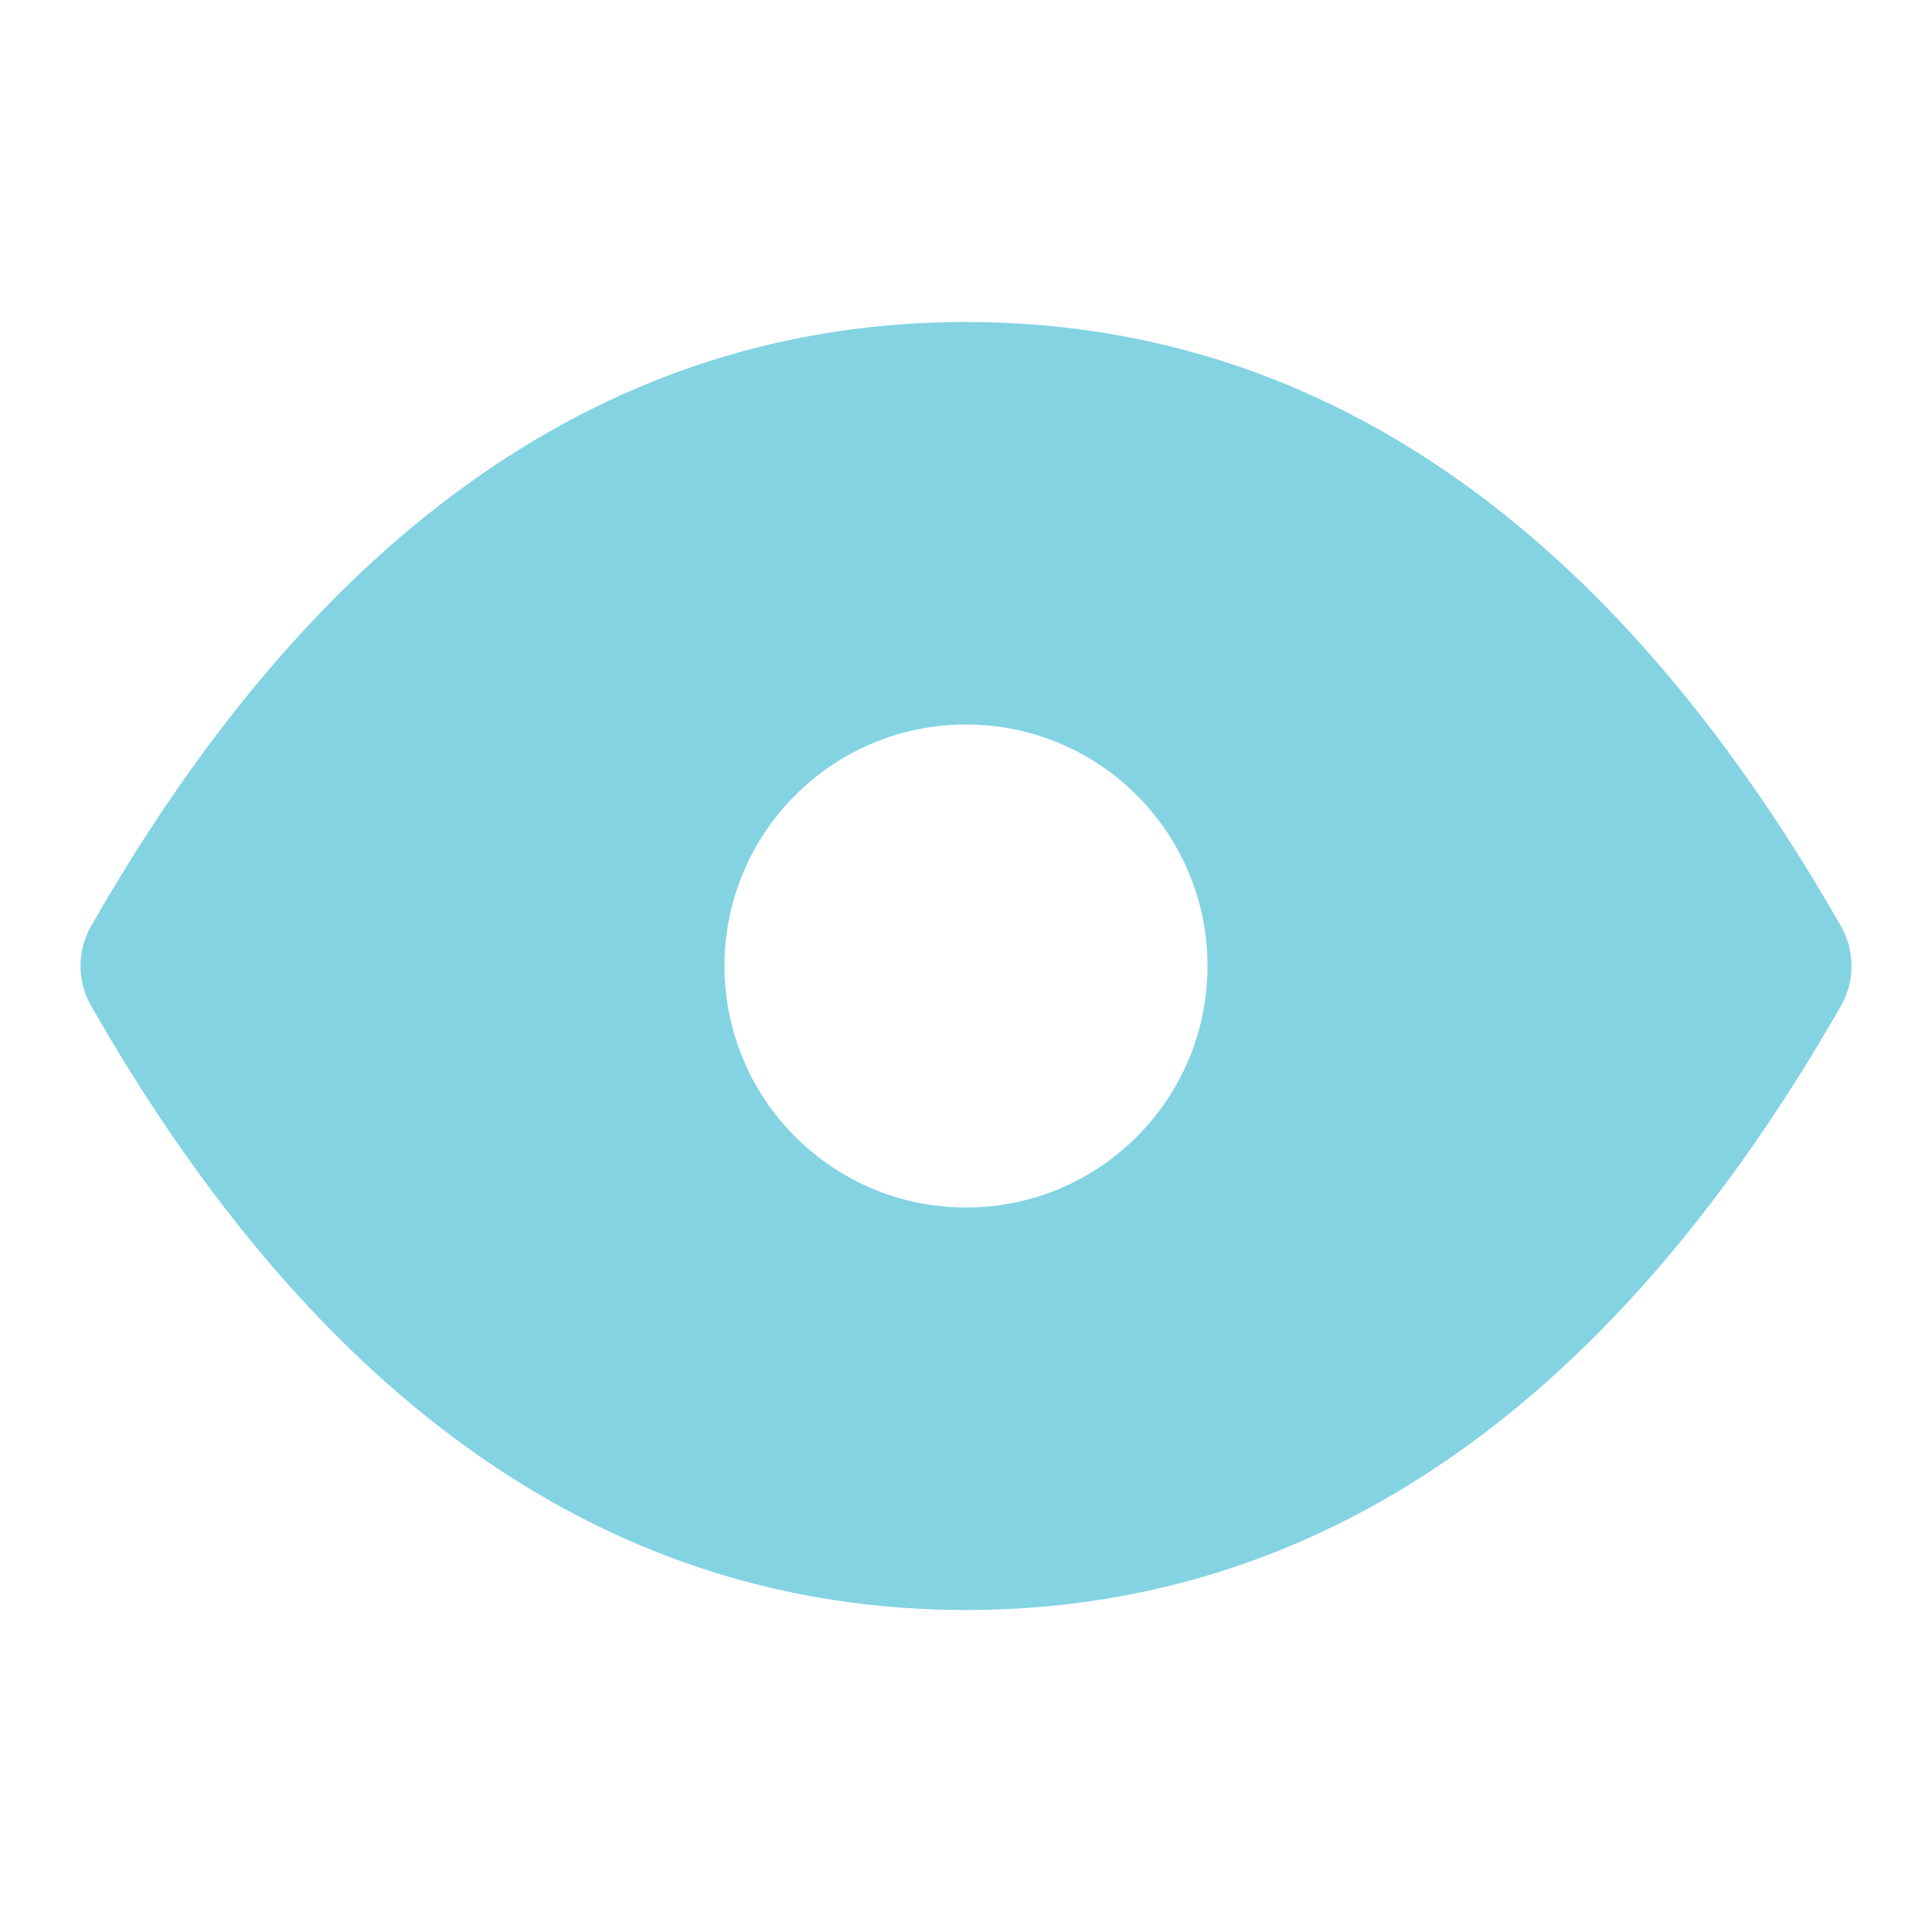
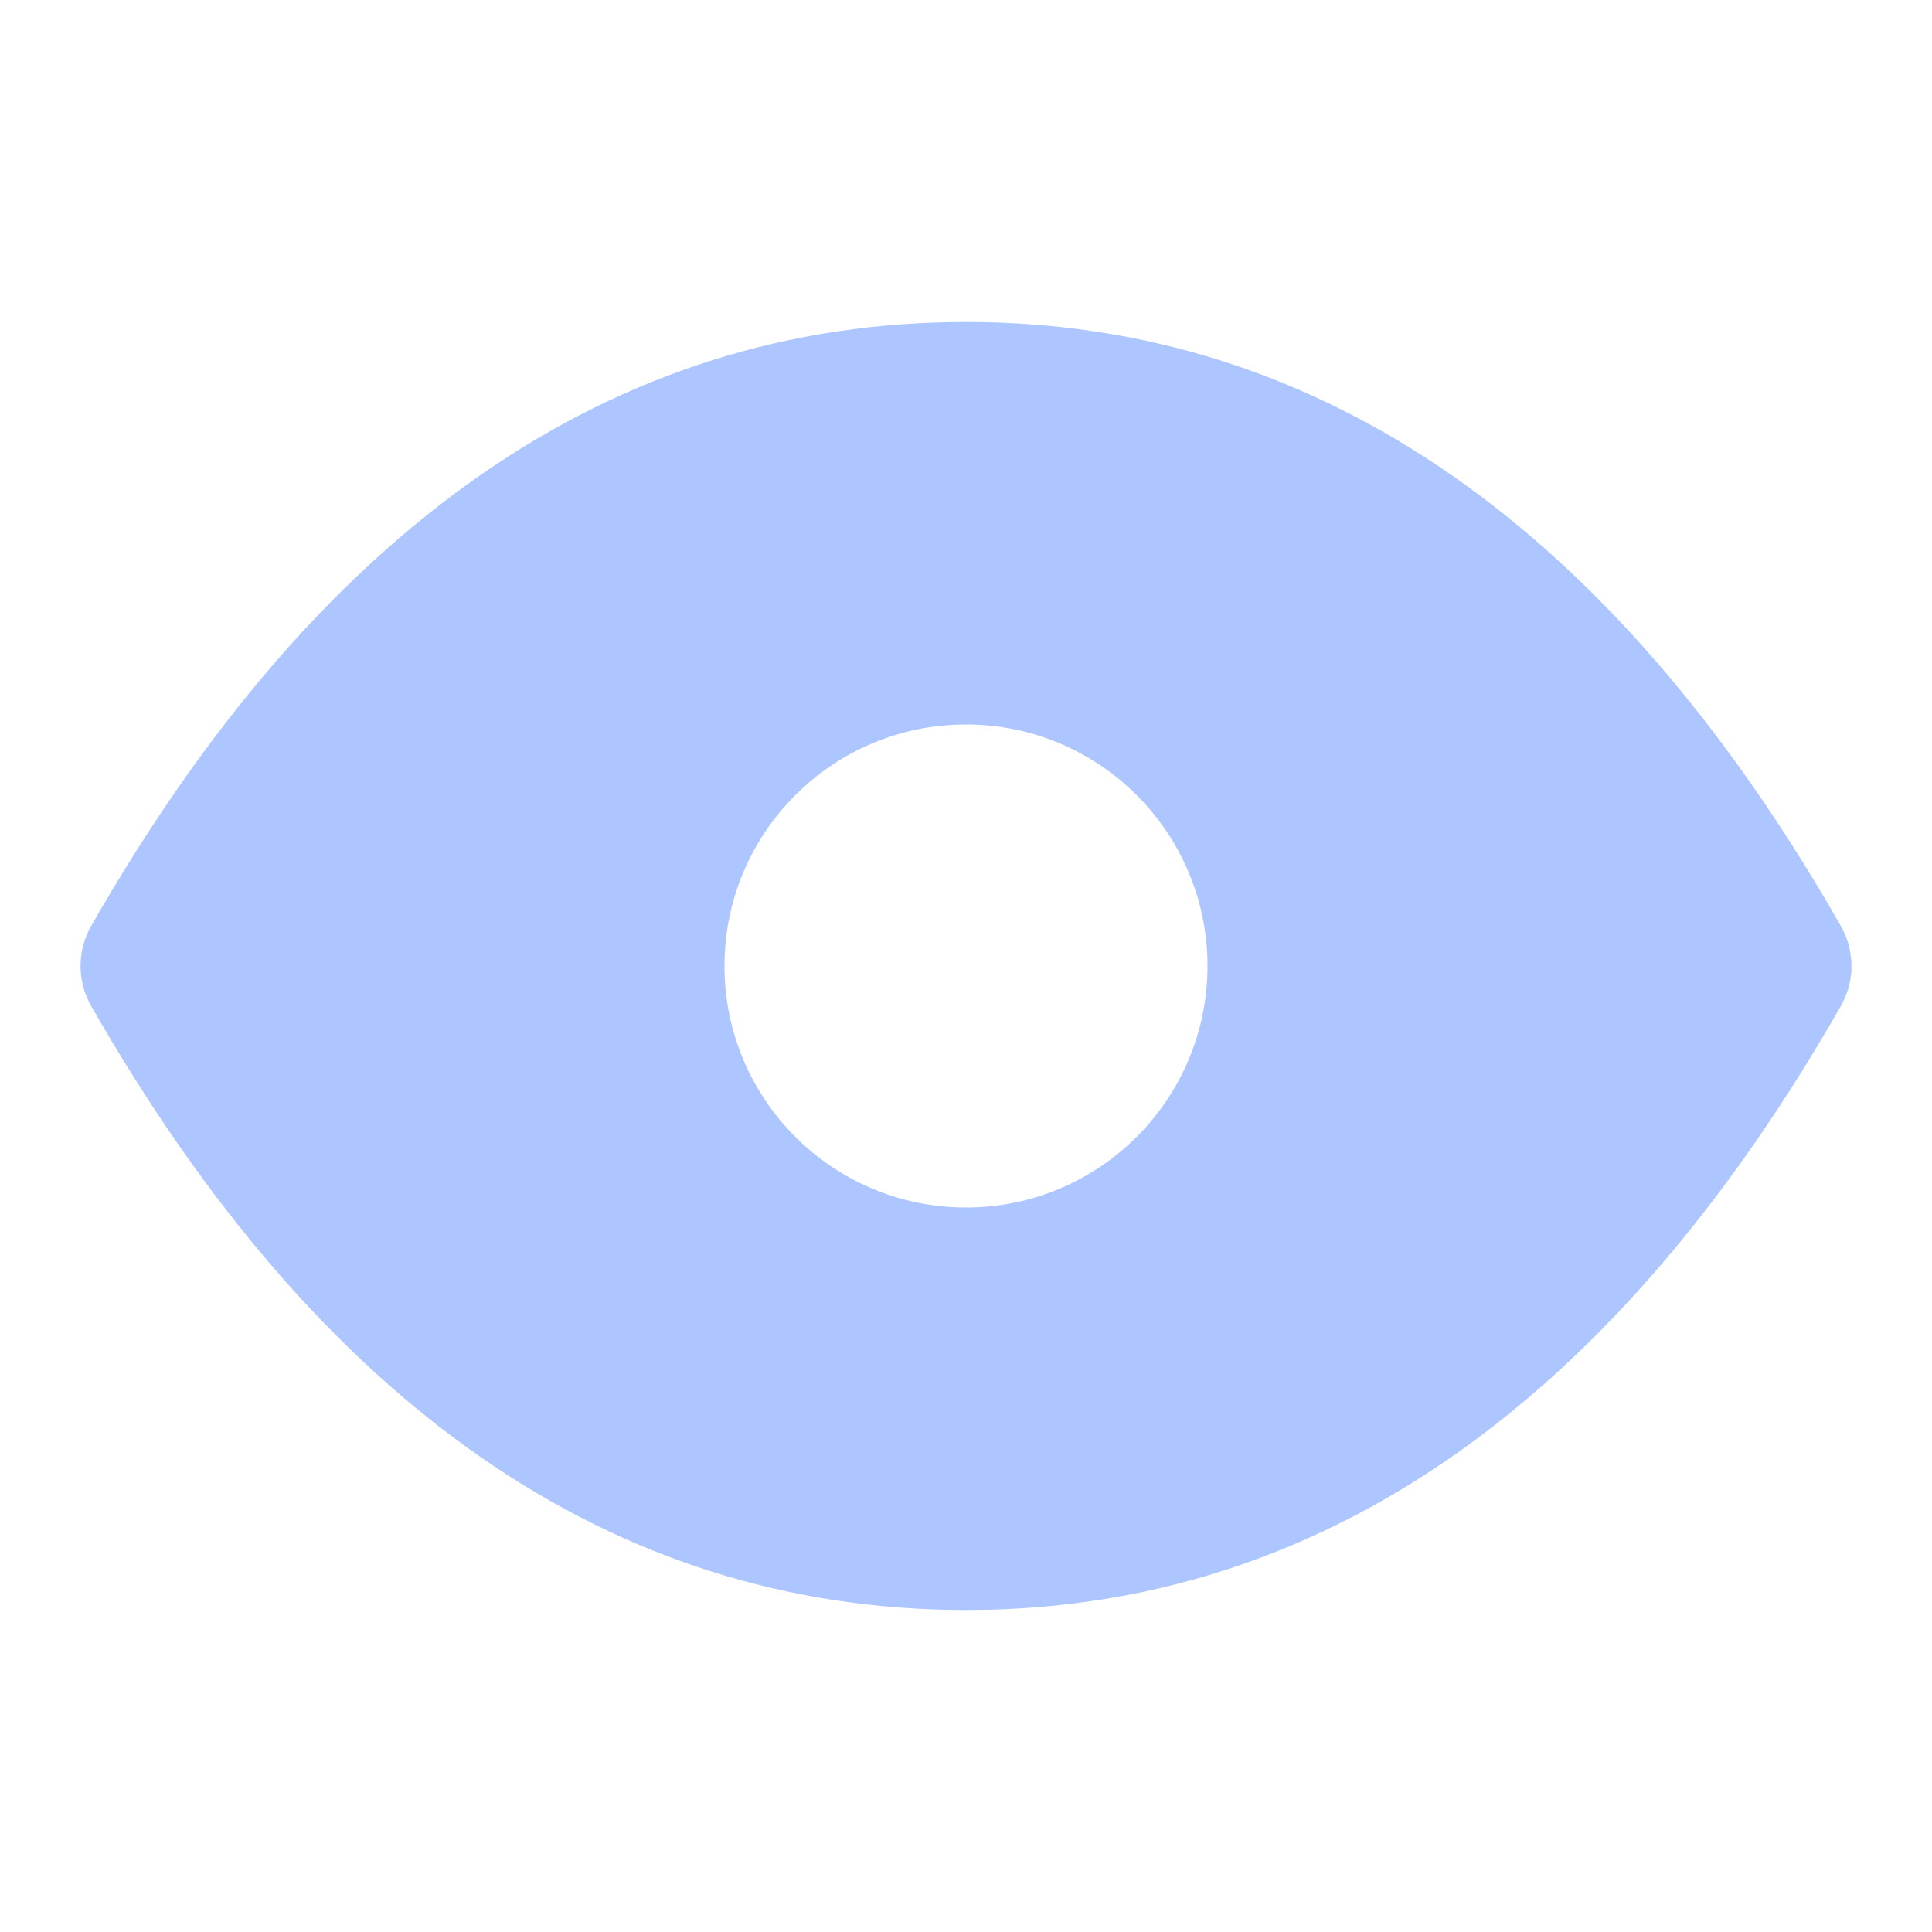
- <svg xmlns="http://www.w3.org/2000/svg" width="24" height="24" viewBox="0 0 24 24" fill="#83d3e3" class="icon icon-tabler icons-tabler-filled icon-tabler-eye">
+ <svg xmlns="http://www.w3.org/2000/svg" width="24" height="24" viewBox="0 0 24 24" fill="#aec6ff" class="icon icon-tabler icons-tabler-filled icon-tabler-eye">
  <path stroke="none" d="M0 0h24v24H0z" fill="none" />
  <path d="M12 4c4.29 0 7.863 2.429 10.665 7.154l.22 .379l.045 .1l.03 .083l.014 .055l.014 .082l.011 .1v.11l-.014 .111a.992 .992 0 0 1 -.026 .11l-.039 .108l-.036 .075l-.016 .03c-2.764 4.836 -6.3 7.38 -10.555 7.499l-.313 .004c-4.396 0 -8.037 -2.549 -10.868 -7.504a1 1 0 0 1 0 -.992c2.831 -4.955 6.472 -7.504 10.868 -7.504zm0 5a3 3 0 1 0 0 6a3 3 0 0 0 0 -6z" />
</svg>
